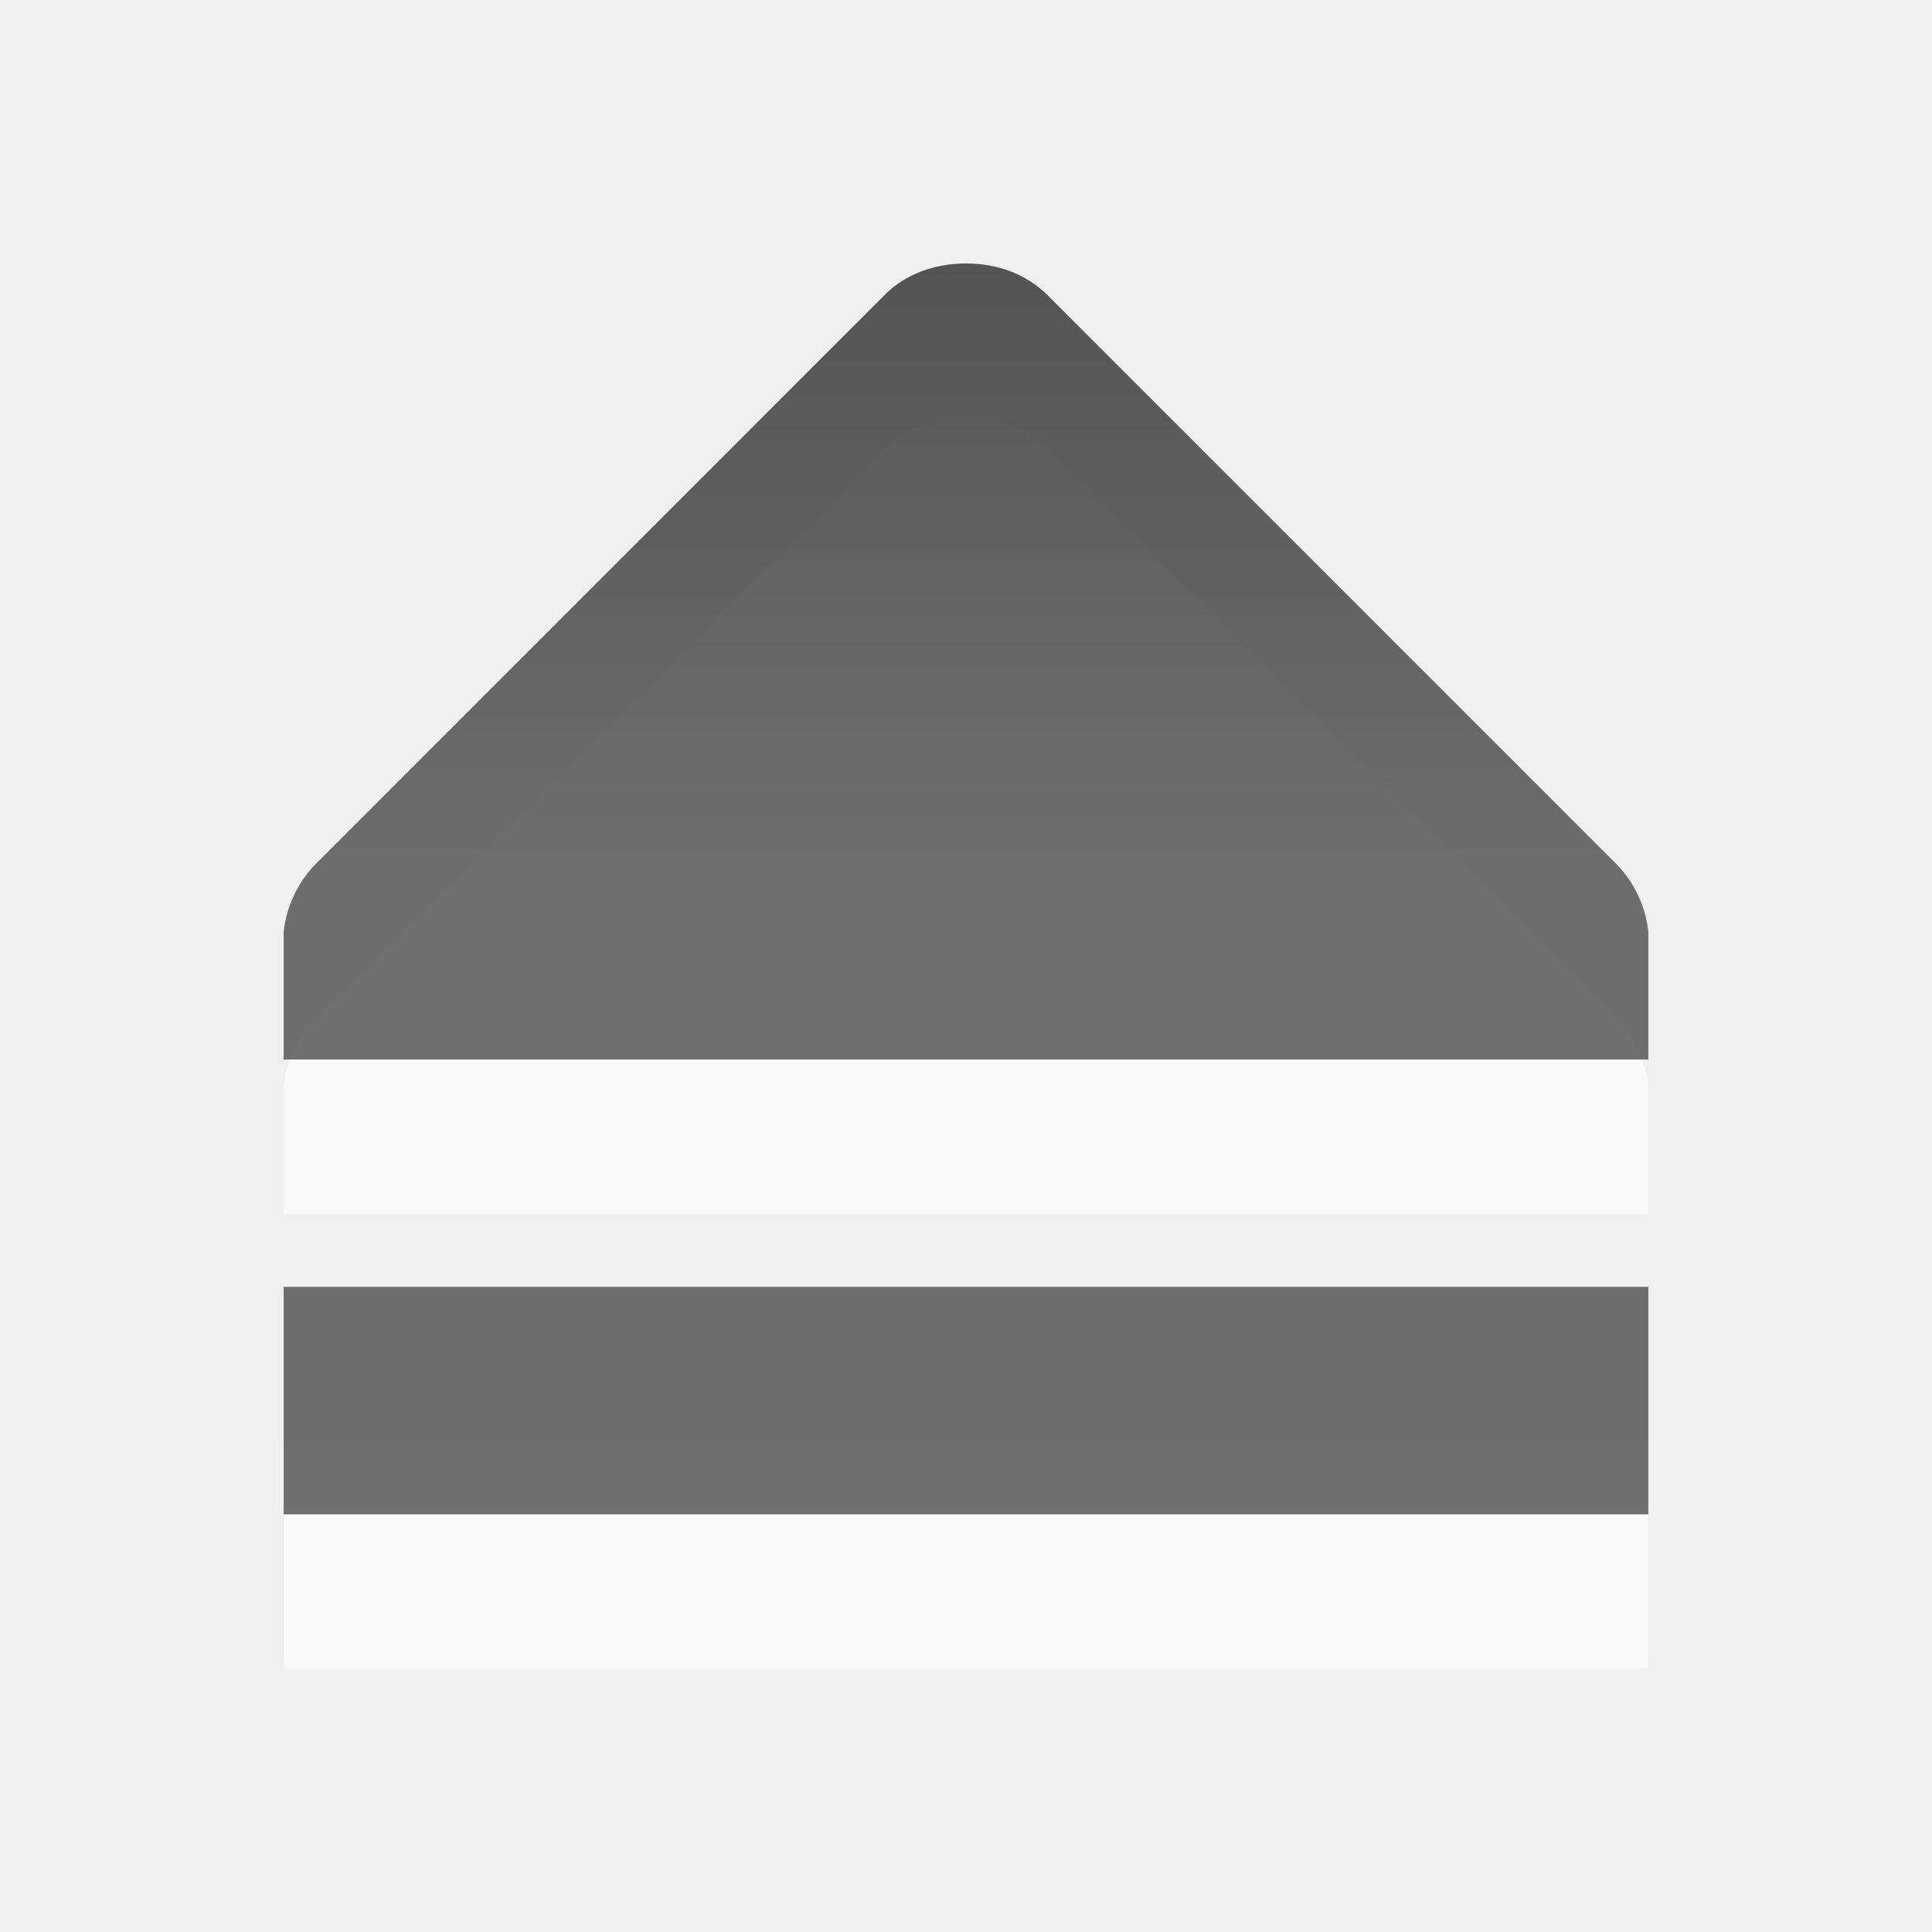
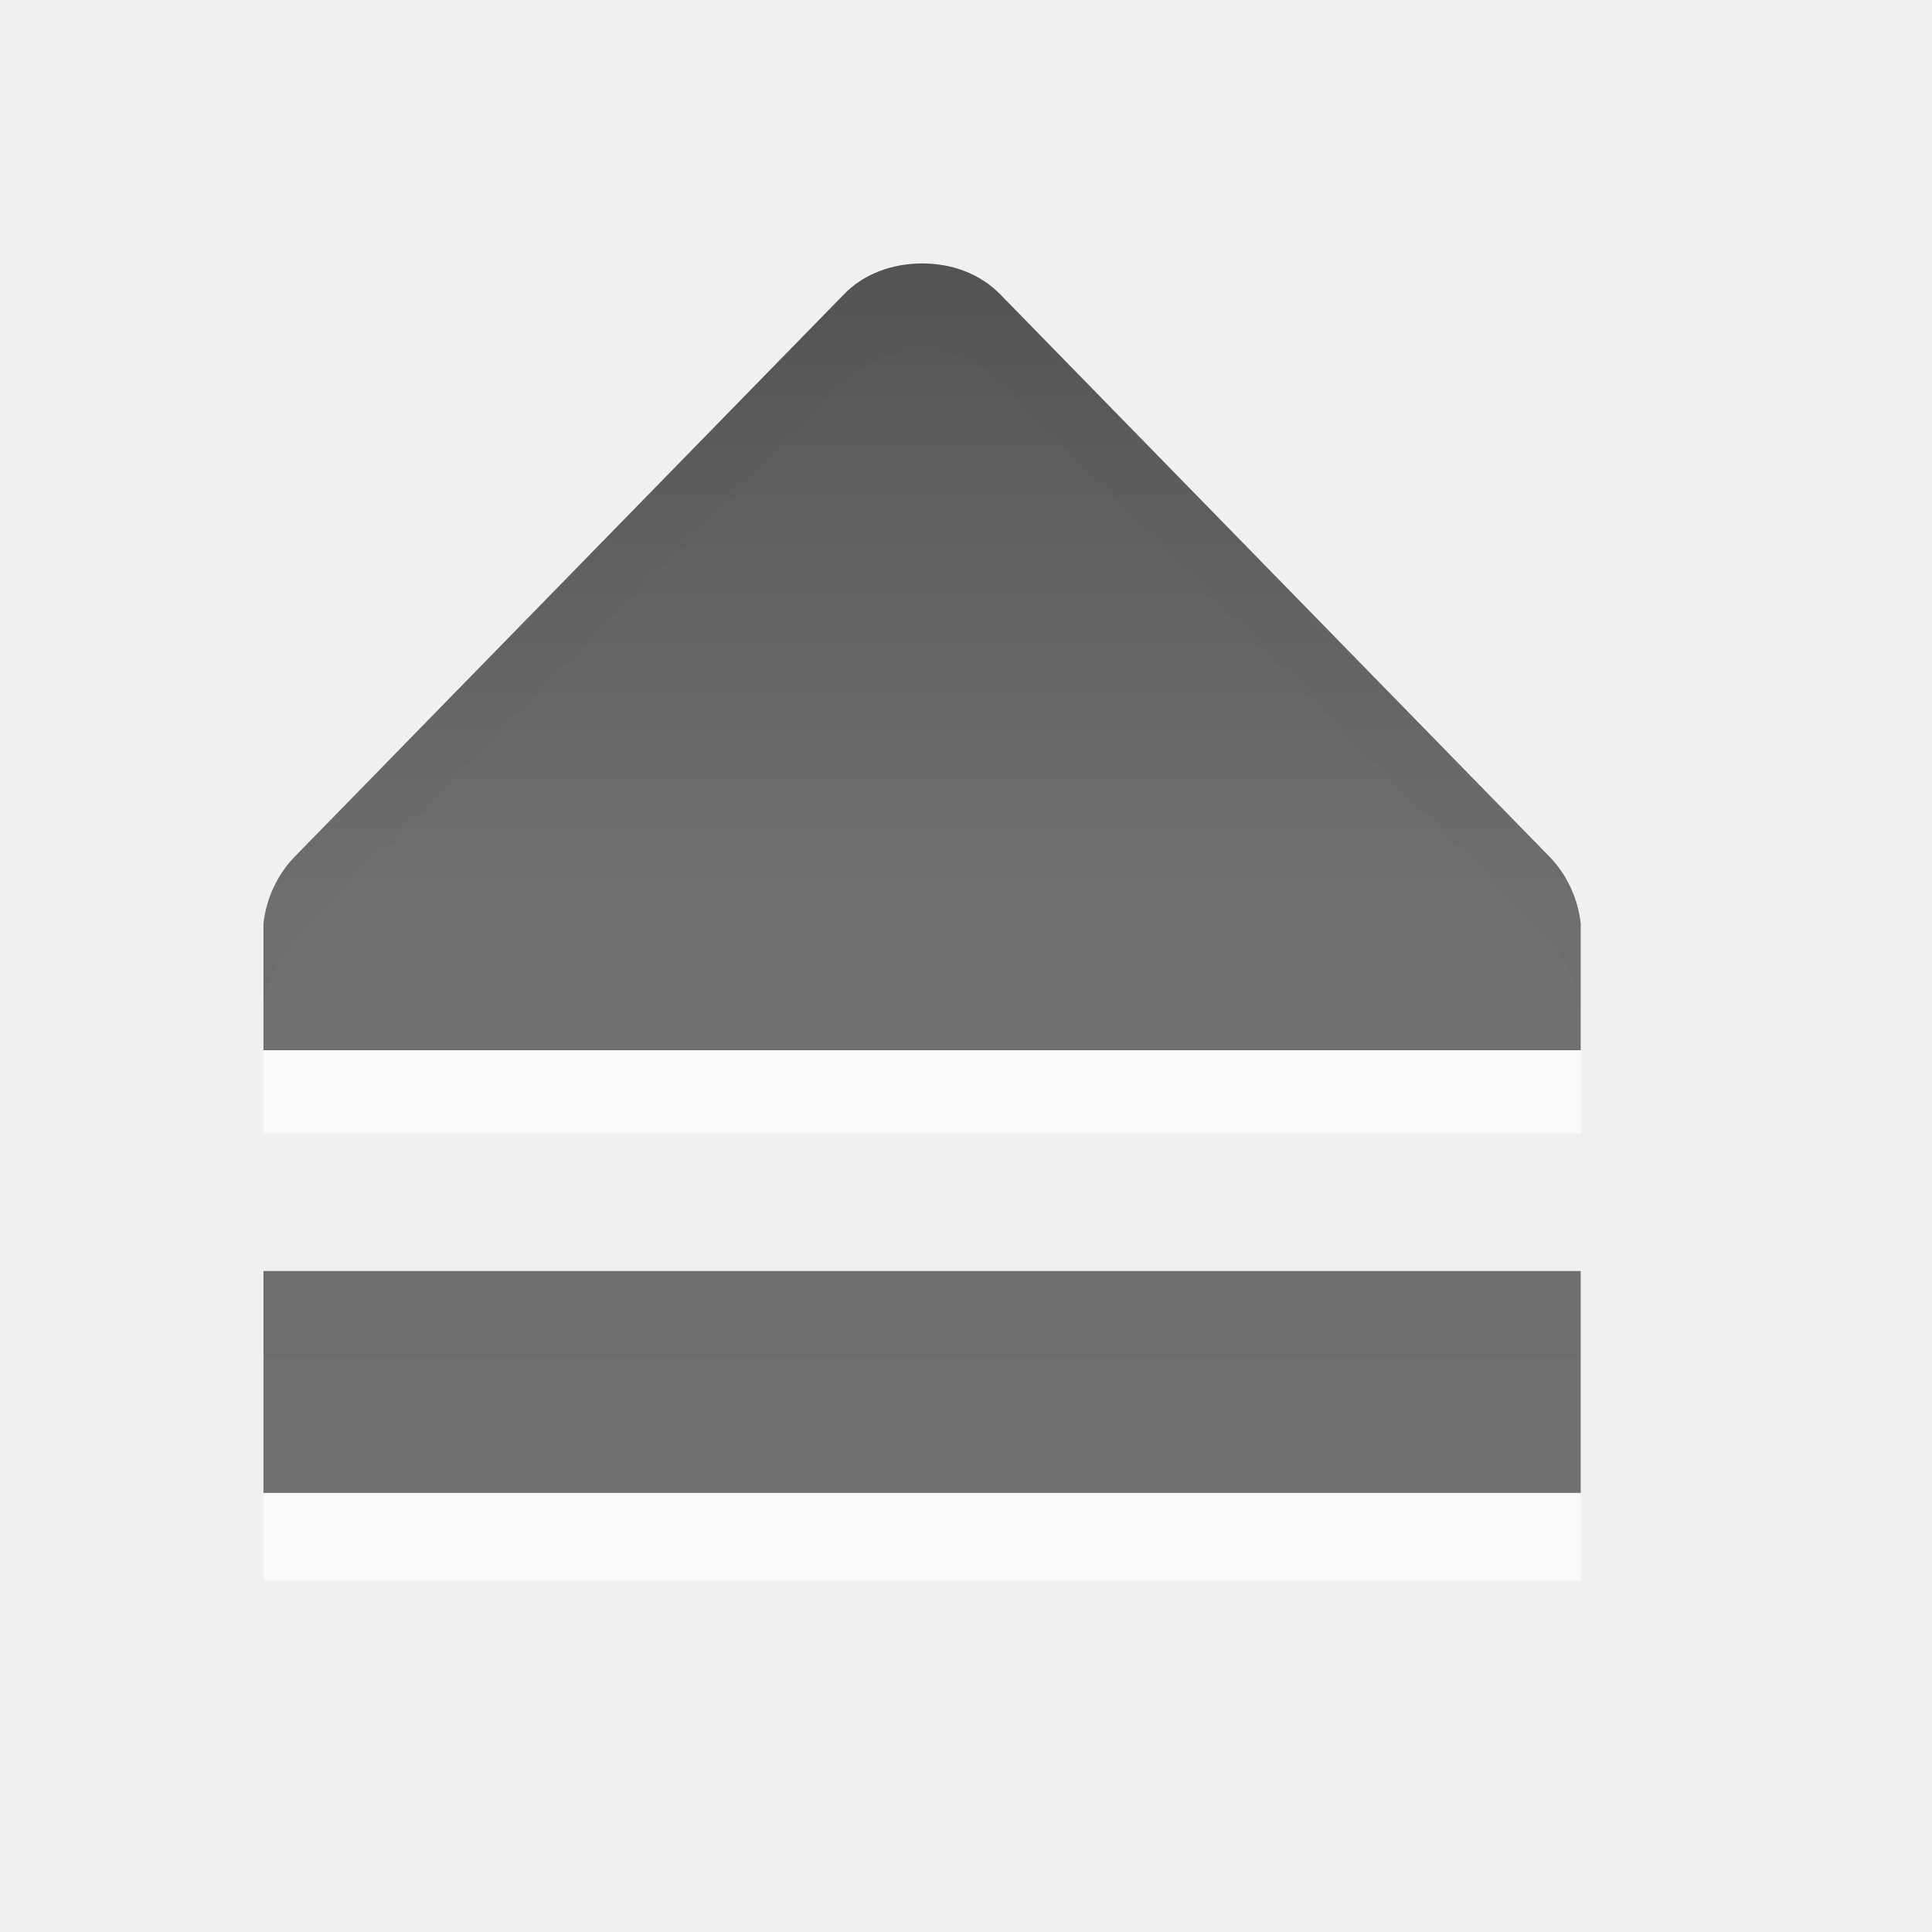
<svg xmlns="http://www.w3.org/2000/svg" xmlns:xlink="http://www.w3.org/1999/xlink" viewBox="0 0 22 22" id="svg2" version="1.1" width="100%" height="100%">
  <defs id="defs4">
    <linearGradient gradientUnits="userSpaceOnUse" id="linearGradient1022-2" x2="0" y1="3.007" y2="11.024">
      <stop offset="0" id="stop7" />
      <stop offset="1" stop-color="#363636" id="stop9" />
    </linearGradient>
-     <linearGradient xlink:href="#linearGradient1022-2" id="linearGradient2999" gradientUnits="userSpaceOnUse" y1="3.007" x2="0" y2="11.024" gradientTransform="matrix(1.294925,0,0,1.294925,-2.958847,-4.111111)" />
+     <linearGradient xlink:href="#linearGradient1022-2" id="linearGradient2999" gradientUnits="userSpaceOnUse" y1="3.007" x2="0" y2="11.024" gradientTransform="matrix(1.25,0,0,1.263705,-2.974575,-3.840432)" />
+     <linearGradient xlink:href="#linearGradient1022-2" id="linearGradient3055" gradientUnits="userSpaceOnUse" gradientTransform="matrix(1.294925,0,0,1.311386,-1.9593,-3.303202)" y1="3.007" x2="0" y2="11.024" />
  </defs>
-   <path id="path15" style="opacity:0.6;fill:#ffffff;color:#000000;fill-opacity:1;fill-rule:nonzero;stroke-width:1;stroke-linecap:butt;stroke-linejoin:miter;stroke-miterlimit:4;stroke-opacity:1;stroke-dasharray:none;stroke-dashoffset:0;marker:none;visibility:visible;display:inline;overflow:visible;enable-background:accumulate" d="m 11,4.756 c -0.344,0 -0.69,0.115 -0.931,0.364 L 3.595,11.595 c -0.202,0.206 -0.333,0.482 -0.364,0.769 v 0.162 1.295 H 18.77 v -1.295 -0.162 c -0.031,-0.287 -0.162,-0.563 -0.364,-0.769 L 11.931,5.12 C 11.685,4.871 11.35,4.756 11,4.756 z M 3.23,16.41 v 2.59 H 18.77 v -2.59 H 3.23 z" />
-   <path id="path17" style="opacity:0.7;fill:url(#linearGradient2999)" d="m 3.23,14.654 v 2.59 H 18.77 v -2.59 H 3.23 z M 11,3 c -0.344,0 -0.69,0.115 -0.931,0.364 L 3.595,9.839 C 3.392,10.045 3.262,10.32 3.23,10.608 v 0.162 1.295 H 18.77 v -1.295 -0.162 c -0.031,-0.287 -0.162,-0.563 -0.364,-0.769 L 11.931,3.364 C 11.685,3.116 11.35,3 11,3 z" />
+   <path id="path15" style="opacity:0.6;fill:#ffffff" d="M 3,15.455 V 18 H 18 V 15.455 H 3 z M 10.5,4 C 10.168,4 9.834,4.113 9.602,4.358 L 3.352,10.722 C 3.156,10.924 3.03,11.195 3,11.477 v 0.159 1.273 h 15 v -1.273 -0.159 c -0.03,-0.282 -0.156,-0.553 -0.352,-0.756 l -6.25,-6.364 C 11.161,4.114 10.838,4 10.5,4 z" />
+   <path id="path17" style="opacity:0.7;fill:url(#linearGradient2999)" d="M 3,14.473 V 17 H 18 V 14.473 H 3 z M 10.5,3 C 10.168,3 9.834,3.114 9.602,3.36 L 3.352,9.759 C 3.156,9.962 3.03,10.235 3,10.519 v 0.16 1.28 H 18 V 10.679 10.519 C 17.97,10.235 17.844,9.962 17.648,9.759 l -6.25,-6.399 C 11.161,3.114 10.838,3 10.5,3 z" />
</svg>
